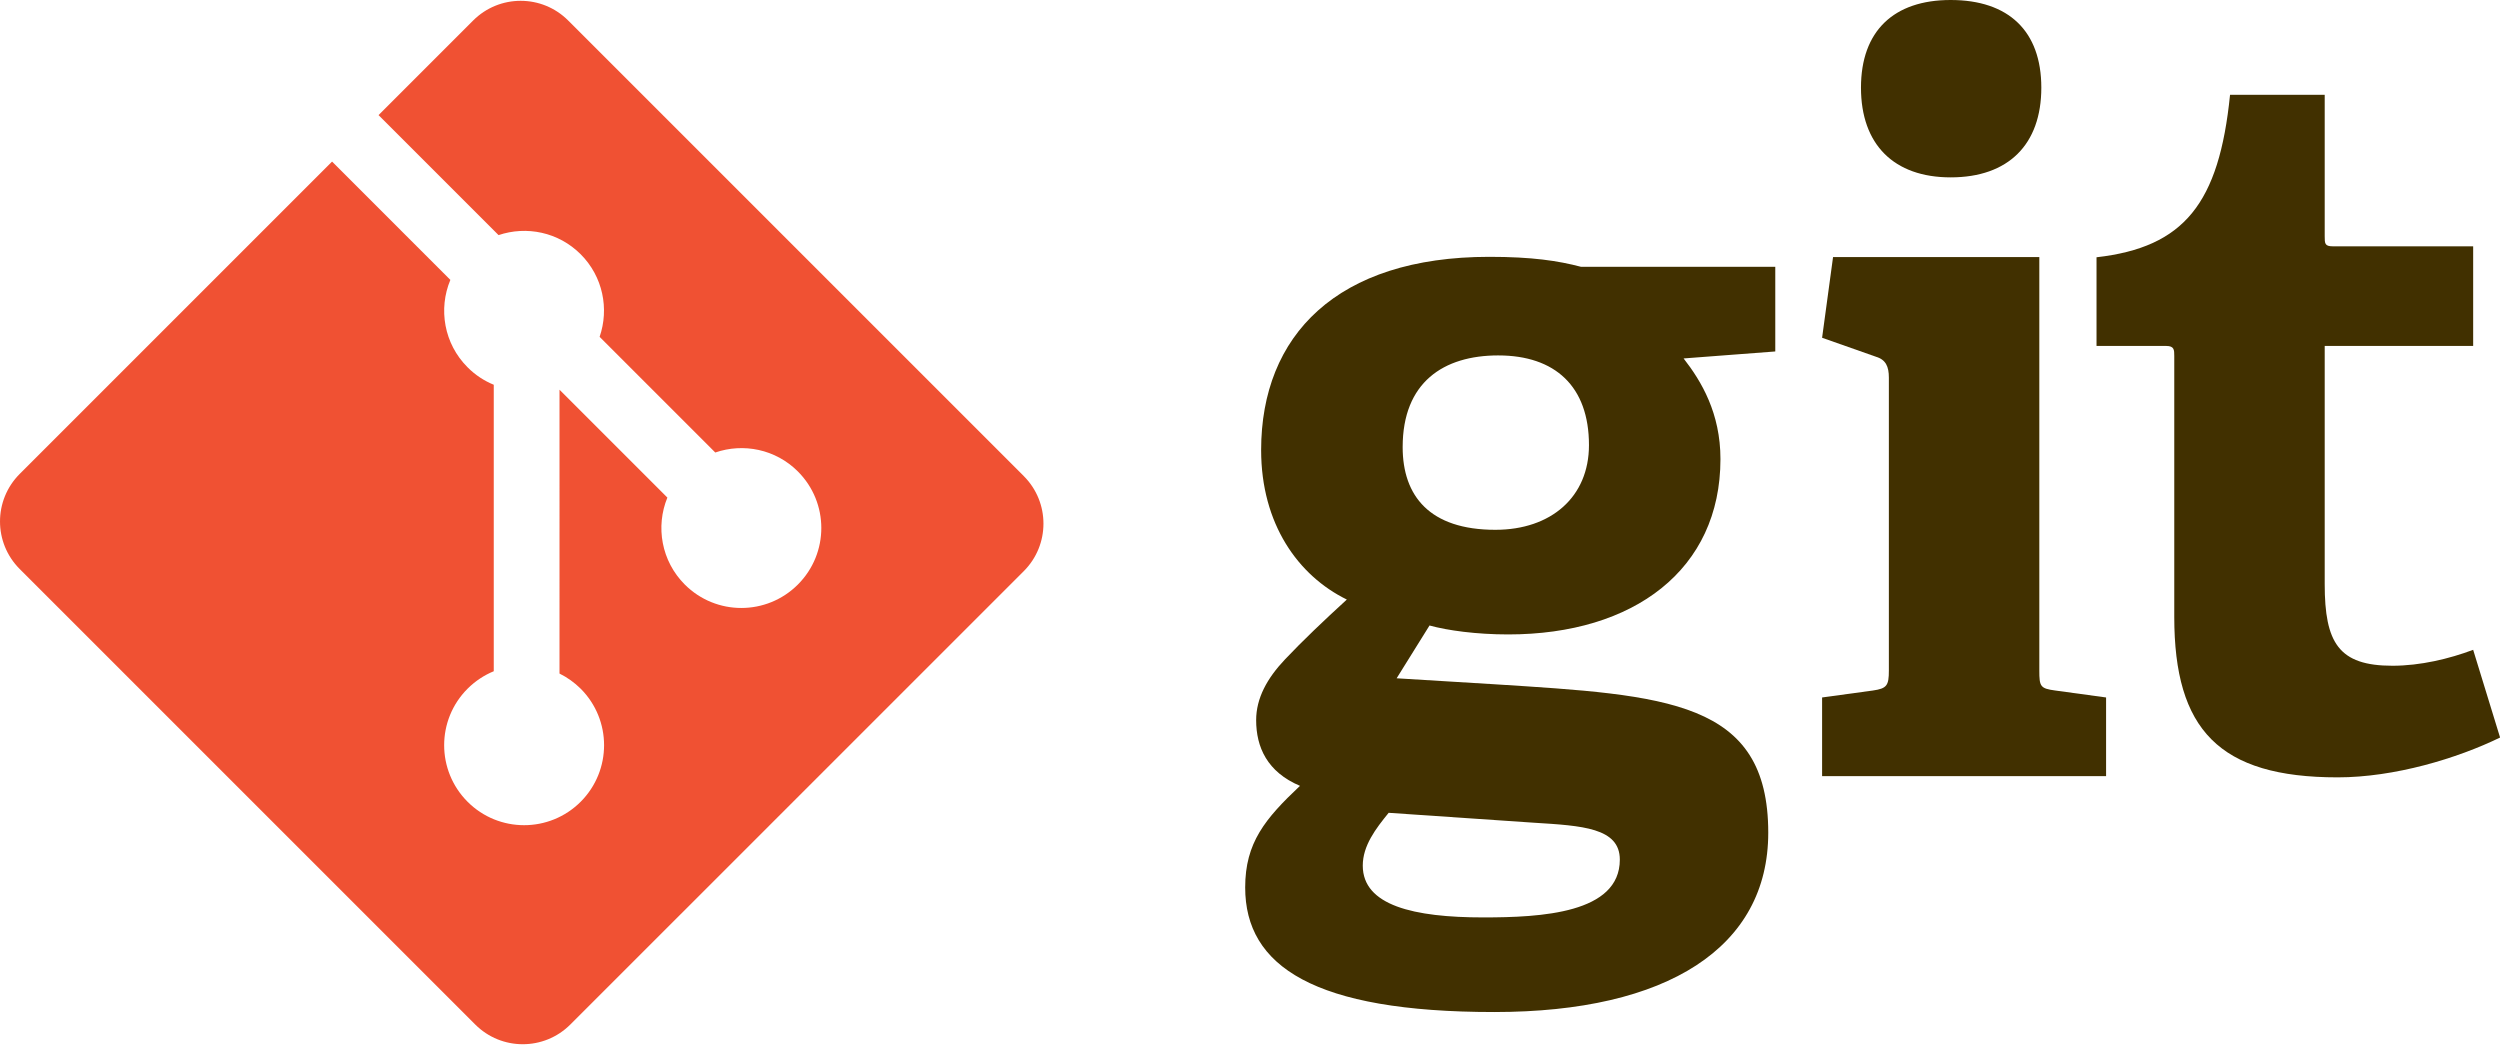
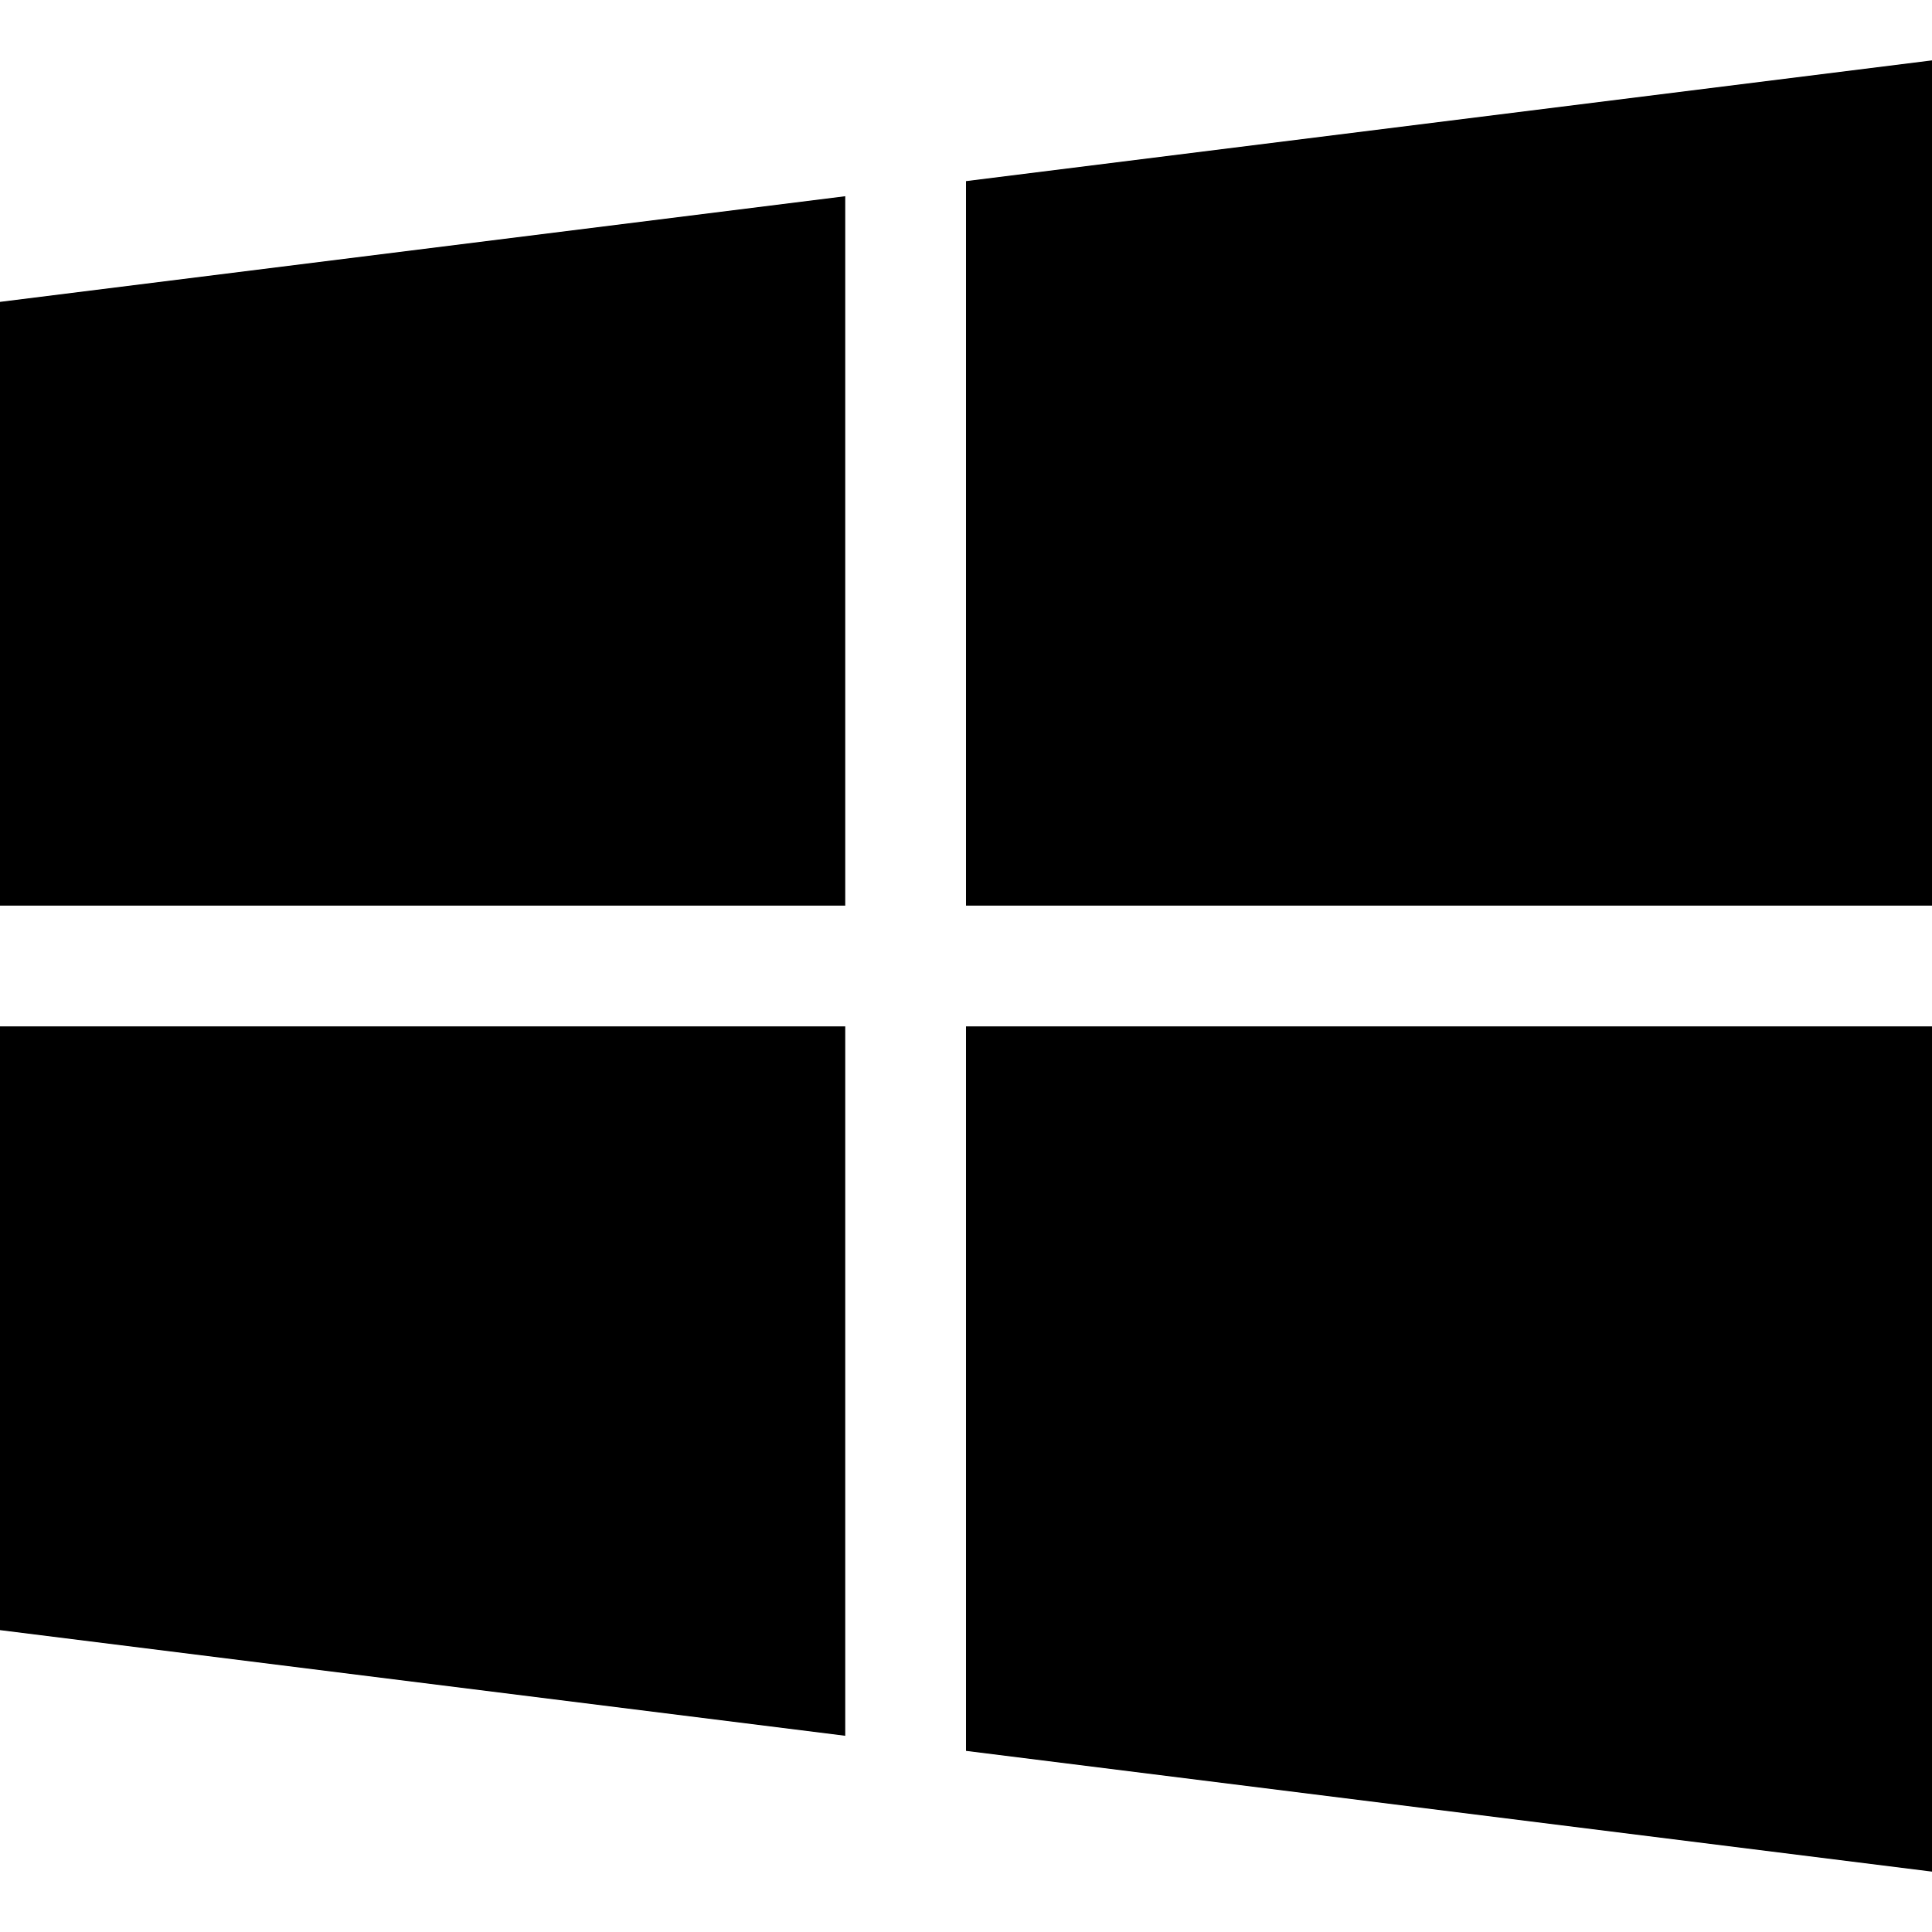
- <svg xmlns="http://www.w3.org/2000/svg" viewBox="0 0 272.96 114.01">
-   <path fill="#413000" d="m163.59,38.806c-5.985,0-10.442,2.939-10.442,10.012,0,5.329,2.938,9.028,10.12,9.028,6.088,0,10.222-3.587,10.222-9.248,0-6.416-3.7-9.791-9.9-9.791zm-11.97,49.94c-1.416,1.738-2.828,3.585-2.828,5.765,0,4.348,5.545,5.657,13.162,5.657,6.31,0,14.905-0.442,14.905-6.309,0-3.487-4.135-3.703-9.36-4.03l-15.88-1.083zm32.201-49.611c1.955,2.503,4.025,5.985,4.025,10.989,0,12.075-9.465,19.146-23.169,19.146-3.485,0-6.64-0.434-8.596-0.977l-3.591,5.765,10.66,0.651c18.822,1.199,29.915,1.744,29.915,16.208,0,12.514-10.985,19.581-29.915,19.581-19.69,0-27.196-5.005-27.196-13.598,0-4.897,2.176-7.503,5.984-11.098-3.591-1.518-4.786-4.236-4.786-7.175,0-2.395,1.195-4.57,3.156-6.639,1.958-2.065,4.133-4.135,6.744-6.527-5.33-2.61-9.356-8.268-9.356-16.319,0-12.509,8.269-21.1,24.91-21.1,4.679,0,7.509,0.431,10.011,1.087h21.215v9.245l-10.01,0.762" />
-   <path fill="#413000" d="m212.98,19.366c-6.202,0-9.791-3.593-9.791-9.796,0-6.195,3.589-9.57,9.791-9.57,6.31,0,9.9,3.375,9.9,9.57,0,6.203-3.59,9.796-9.9,9.796zm-14.036,65.376,0-8.59,5.55-0.759c1.524-0.221,1.74-0.544,1.74-2.18v-31.983c0-1.194-0.325-1.959-1.416-2.283l-5.874-2.069,1.196-8.809h22.521v45.144c0,1.744,0.105,1.96,1.741,2.18l5.549,0.759v8.59h-31.008" />
-   <path fill="#413000" d="m272.97,80.526c-4.68,2.282-11.532,4.349-17.736,4.349-12.945,0-17.839-5.217-17.839-17.515v-28.5c0-0.651,0-1.088-0.874-1.088h-7.614v-9.682c9.576-1.091,13.381-5.878,14.578-17.736h10.336v15.453c0,0.759,0,1.087,0.871,1.087h15.338v10.877h-16.209v25.999c0,6.419,1.525,8.919,7.396,8.919,3.05,0,6.201-0.759,8.812-1.739l2.94,9.576" />
-   <path fill="#f05133" d="M111.78,51.977,62.035,2.238c-2.862-2.865-7.508-2.865-10.374,0l-10.329,10.33,13.102,13.102c3.046-1.028,6.537-0.339,8.964,2.088,2.439,2.442,3.124,5.963,2.07,9.02l12.628,12.628c3.055-1.053,6.58-0.373,9.02,2.071,3.411,3.41,3.411,8.934,0,12.345-3.411,3.412-8.936,3.412-12.349,0-2.564-2.567-3.199-6.335-1.9-9.494l-11.777-11.777-0.001,30.991c0.832,0.412,1.616,0.961,2.309,1.651,3.41,3.409,3.41,8.933,0,12.348-3.411,3.409-8.938,3.409-12.345,0-3.41-3.415-3.41-8.938,0-12.348,0.843-0.841,1.818-1.478,2.858-1.905v-31.279c-1.041-0.425-2.015-1.057-2.859-1.905-2.583-2.581-3.205-6.372-1.88-9.544l-12.916-12.918-34.106,34.105c-2.866,2.867-2.866,7.513,0,10.378l49.742,49.739c2.864,2.865,7.508,2.865,10.376,0l49.512-49.504c2.865-2.866,2.865-7.514,0-10.379" />
+ <svg xmlns="http://www.w3.org/2000/svg" version="1.1" id="Capa_1" x="0px" y="0px" viewBox="0 0 512 512" style="enable-background:new 0 0 512 512;" xml:space="preserve">
+   <g>
+     <g>
+       <polygon points="0,80 0,240 224,240 224,52   " />
+     </g>
+   </g>
+   <g>
+     <g>
+       <polygon points="256,48 256,240 512,240 512,16   " />
+     </g>
+   </g>
+   <g>
+     <g>
+       <polygon points="256,272 256,464 512,496 512,272   " />
+     </g>
+   </g>
+   <g>
+     <g>
+       <polygon points="0,272 0,432 224,460 224,272   " />
+     </g>
+   </g>
+   <g>
+ </g>
+   <g>
+ </g>
+   <g>
+ </g>
+   <g>
+ </g>
+   <g>
+ </g>
+   <g>
+ </g>
+   <g>
+ </g>
+   <g>
+ </g>
+   <g>
+ </g>
+   <g>
+ </g>
+   <g>
+ </g>
+   <g>
+ </g>
+   <g>
+ </g>
+   <g>
+ </g>
+   <g>
+ </g>
</svg>
